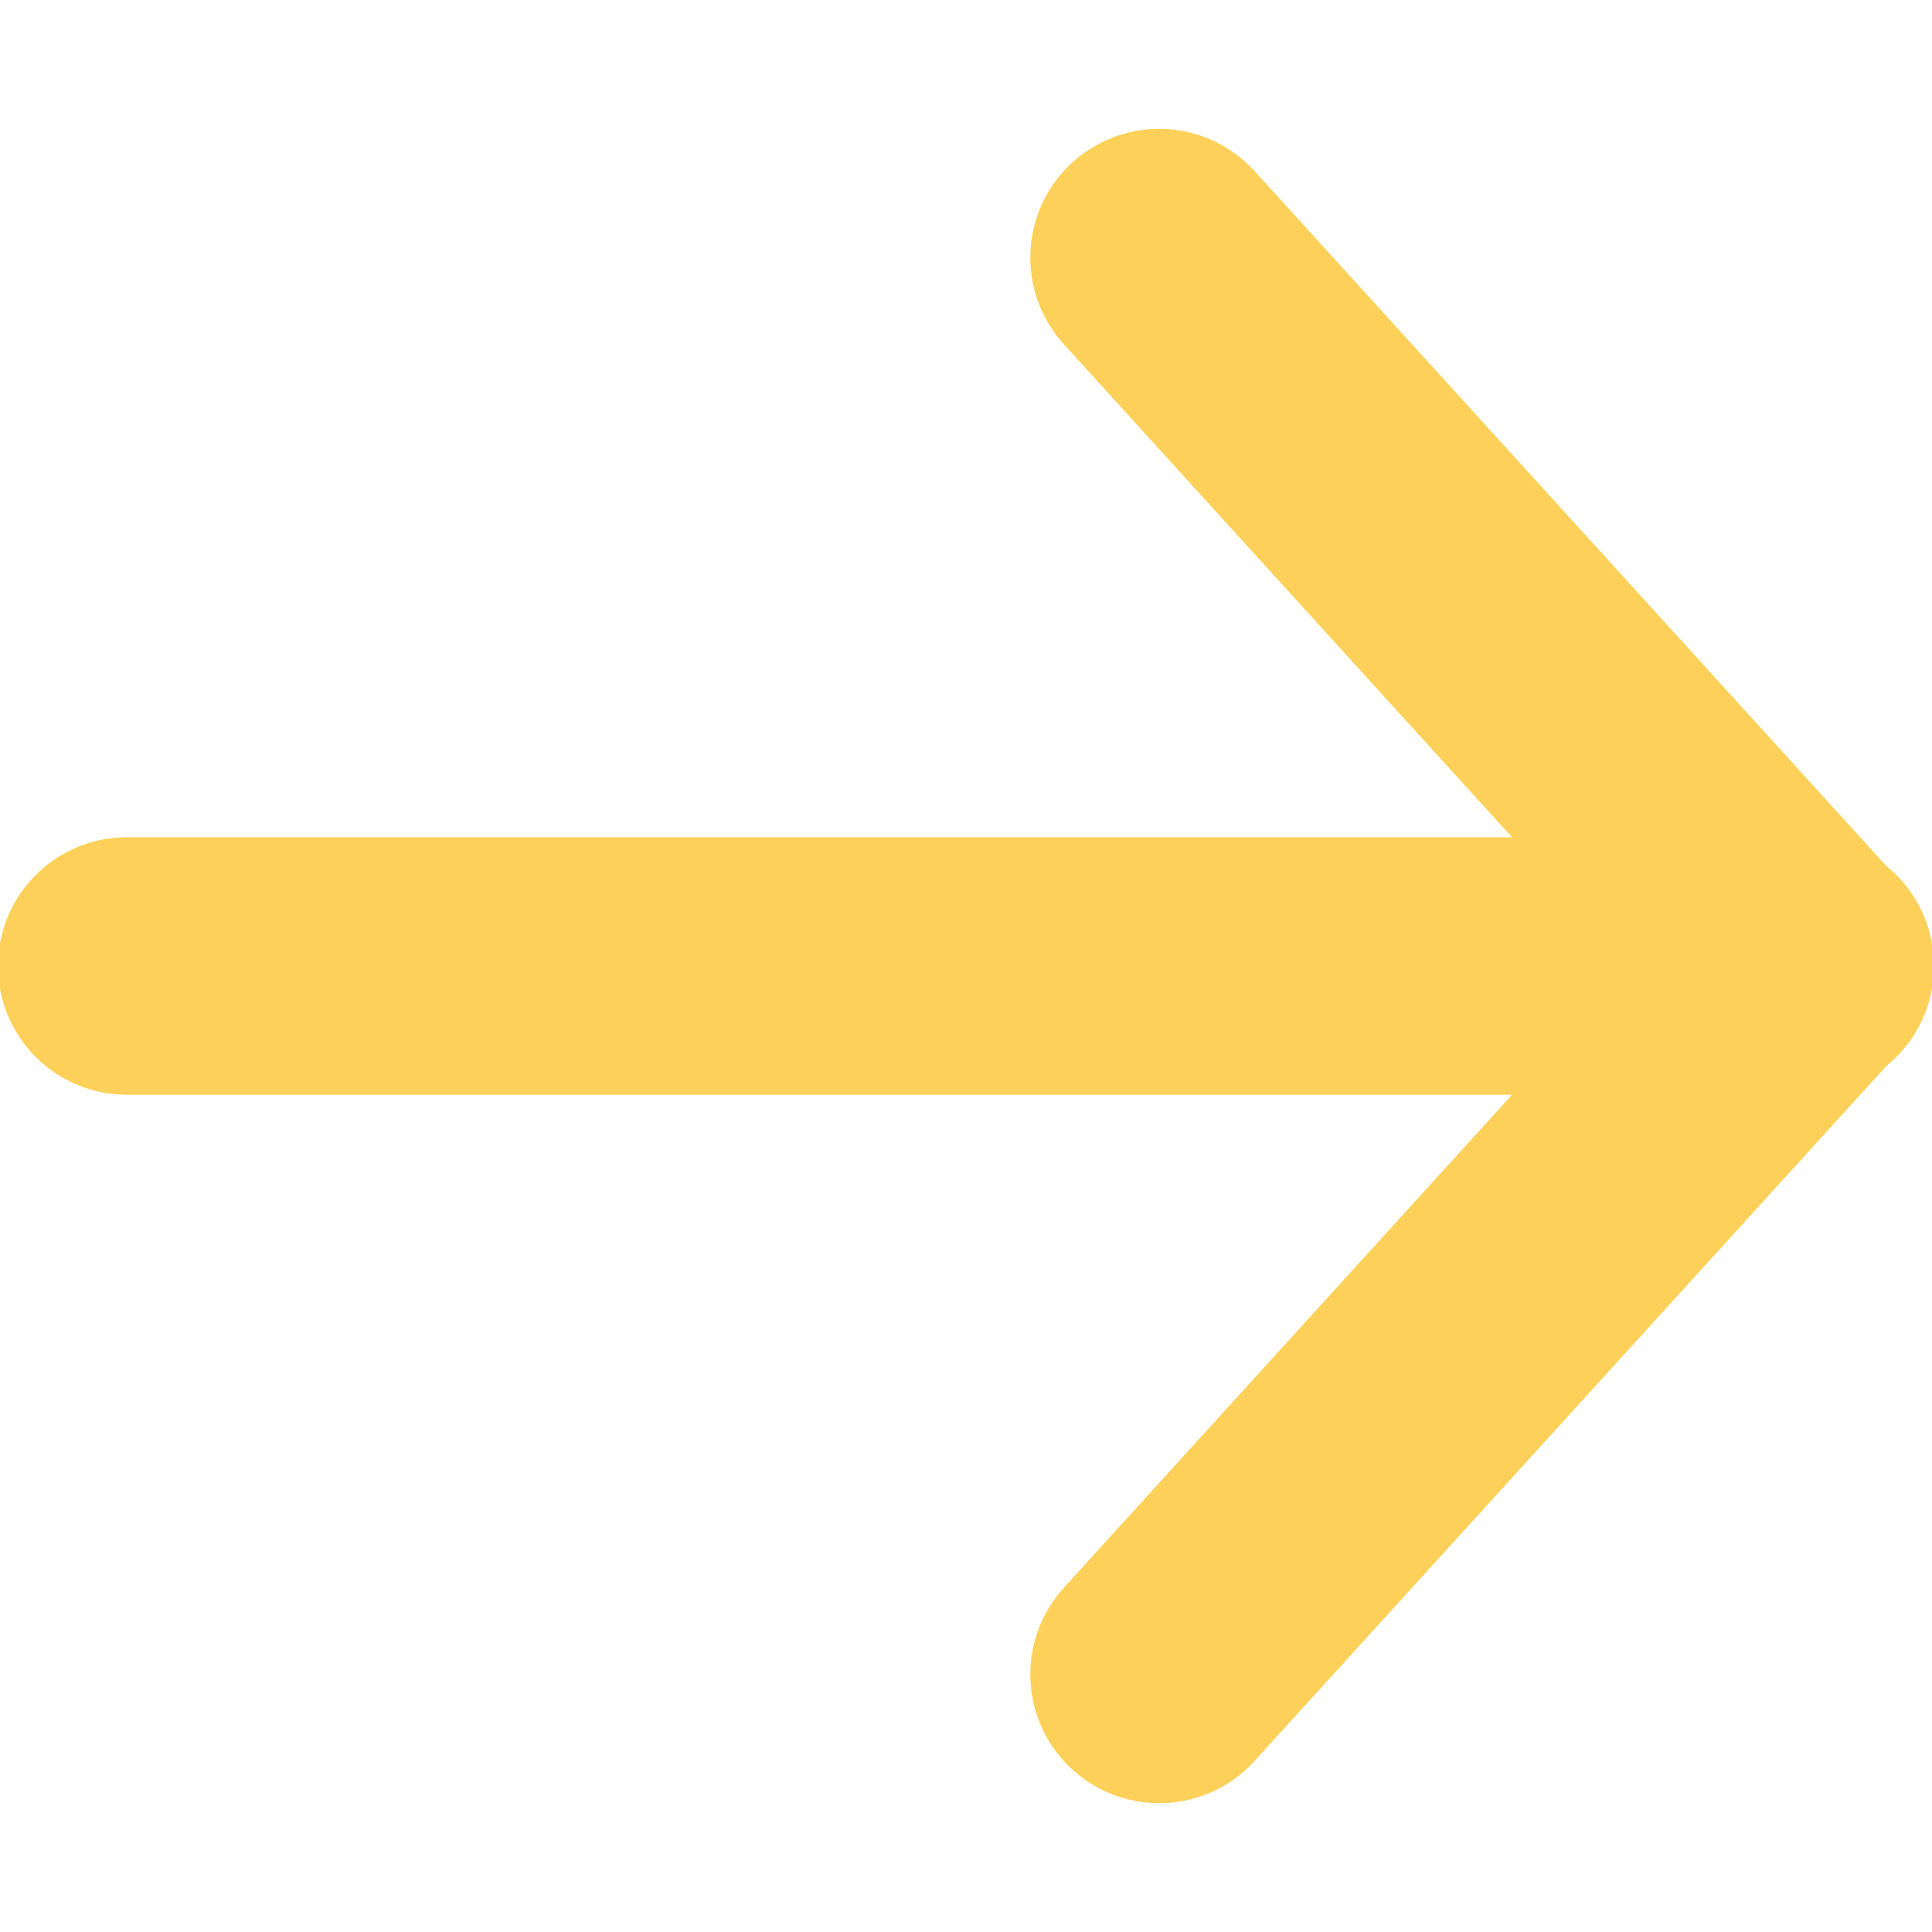
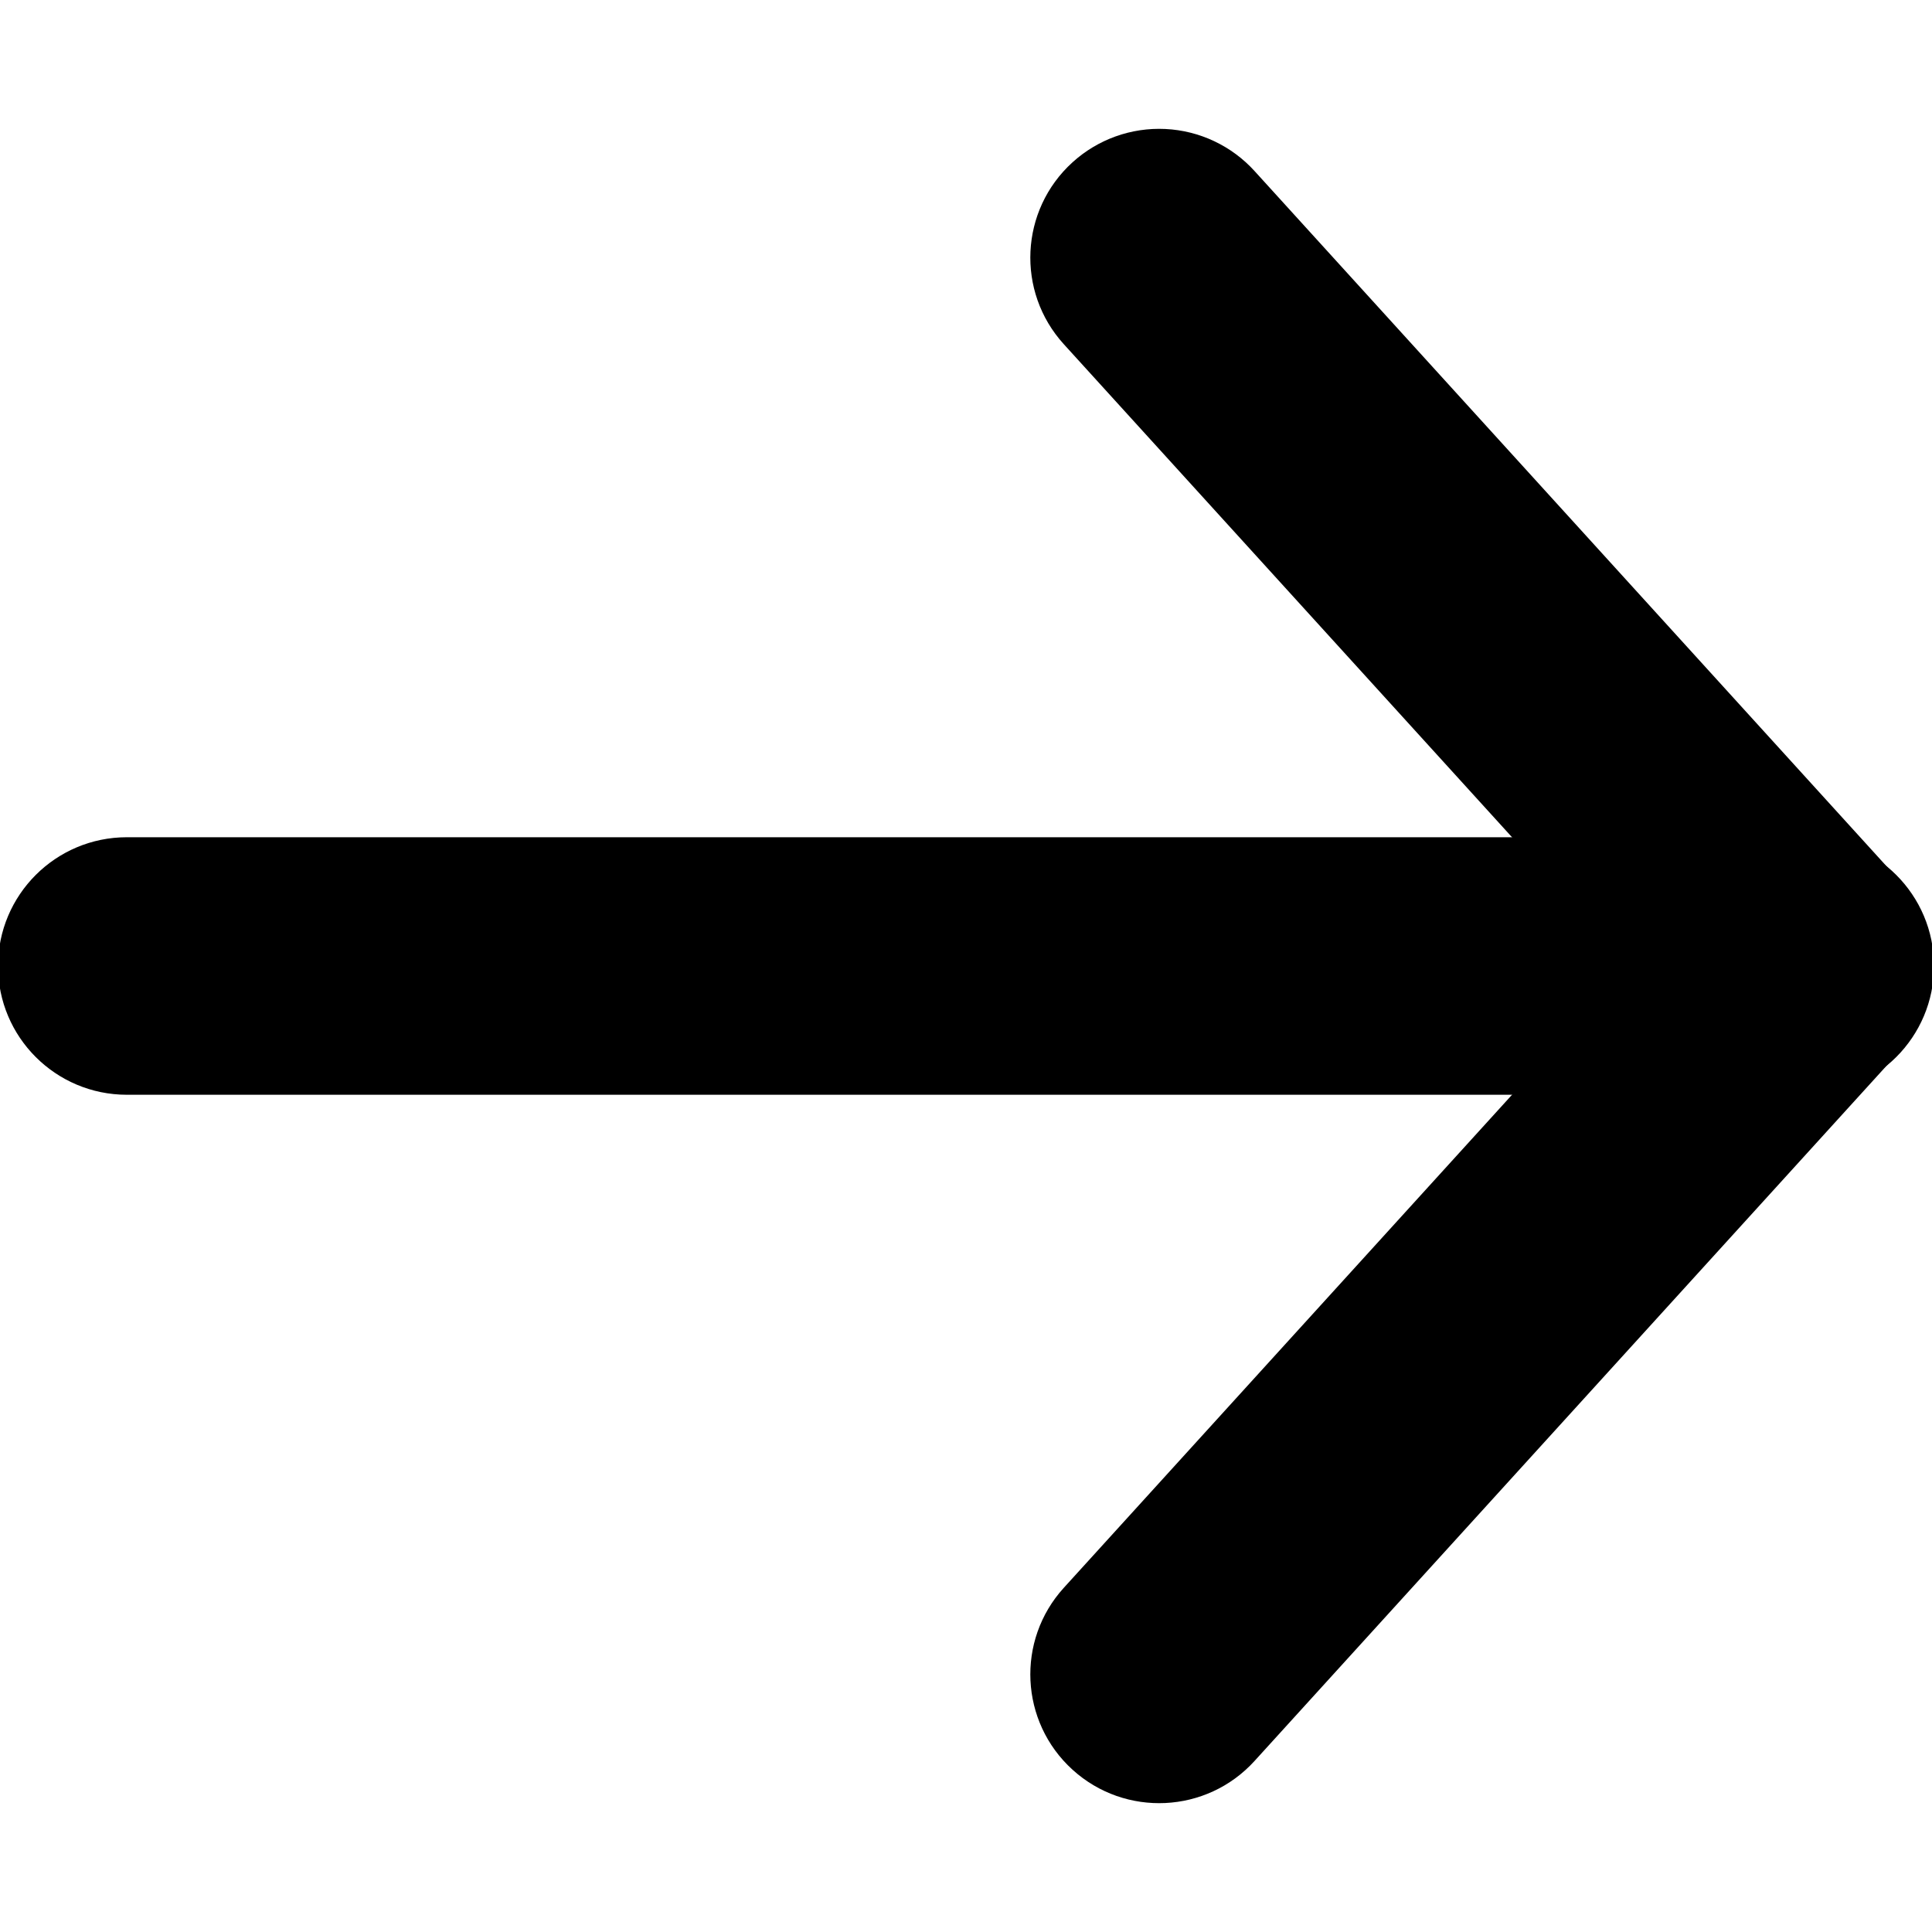
<svg xmlns="http://www.w3.org/2000/svg" viewBox="0 0 600 600" version="1.1" id="svg9724" width="600" height="600">
  <defs id="defs9728" />
  <g id="g10449" transform="matrix(0.9517321,0,0,0.9511579,13.90117,12.16879)" style="stroke-width:1.051">
    <g id="path10026" transform="matrix(1.380755,0,0,1.270089,273.6001,263.9977)" />
    <g id="g11314" transform="matrix(1.50923,0,0,1.395555,36.77405,-9.450393)" style="stroke-width:50.695" />
-     <path style="color:#FDD159;fill:#FDD159;stroke-linecap:round;-inkscape-stroke:none" d="m 571.77,260.619 a 42.041,42.041 0 0 1 30.283,10.875 42.041,42.041 0 0 1 2.846,59.389 L 394.756,562.18 a 42.041,42.041 0 0 1 -59.389,2.846 42.041,42.041 0 0 1 -2.846,-59.387 L 542.666,274.34 a 42.041,42.041 0 0 1 29.104,-13.721 z" id="path298" />
-     <path style="color:#FDD159;fill:#FDD159;stroke-linecap:round;-inkscape-stroke:none" d="m 574.432,260.57 a 42.041,42.041 0 0 1 42.041,42.041 42.041,42.041 0 0 1 -42.041,42.041 H 26.785 a 42.041,42.041 0 0 1 -42.041,-42.041 42.041,42.041 0 0 1 42.041,-42.041 z" id="path908" />
-     <path style="color:#FDD159;fill:#FDD159;stroke-linecap:round;-inkscape-stroke:none" d="m 365.65,29.32 a 42.041,42.041 0 0 1 29.105,13.723 L 604.898,274.34 a 42.041,42.041 0 0 1 -2.846,59.389 42.041,42.041 0 0 1 -59.387,-2.846 L 332.521,99.586 a 42.041,42.041 0 0 1 2.846,-59.389 42.041,42.041 0 0 1 30.283,-10.877 z" id="path910" />
+     <path style="color:#000000;fill:#000000;stroke-linecap:round;-inkscape-stroke:none" d="m 571.77,260.619 a 42.041,42.041 0 0 1 30.283,10.875 42.041,42.041 0 0 1 2.846,59.389 L 394.756,562.18 a 42.041,42.041 0 0 1 -59.389,2.846 42.041,42.041 0 0 1 -2.846,-59.387 L 542.666,274.34 a 42.041,42.041 0 0 1 29.104,-13.721 z" id="path298" />
+     <path style="color:#000000;fill:#000000;stroke-linecap:round;-inkscape-stroke:none" d="m 574.432,260.57 a 42.041,42.041 0 0 1 42.041,42.041 42.041,42.041 0 0 1 -42.041,42.041 H 26.785 a 42.041,42.041 0 0 1 -42.041,-42.041 42.041,42.041 0 0 1 42.041,-42.041 z" id="path908" />
+     <path style="color:#000000;fill:#000000;stroke-linecap:round;-inkscape-stroke:none" d="m 365.65,29.32 a 42.041,42.041 0 0 1 29.105,13.723 L 604.898,274.34 a 42.041,42.041 0 0 1 -2.846,59.389 42.041,42.041 0 0 1 -59.387,-2.846 L 332.521,99.586 a 42.041,42.041 0 0 1 2.846,-59.389 42.041,42.041 0 0 1 30.283,-10.877 z" id="path910" />
  </g>
</svg>
